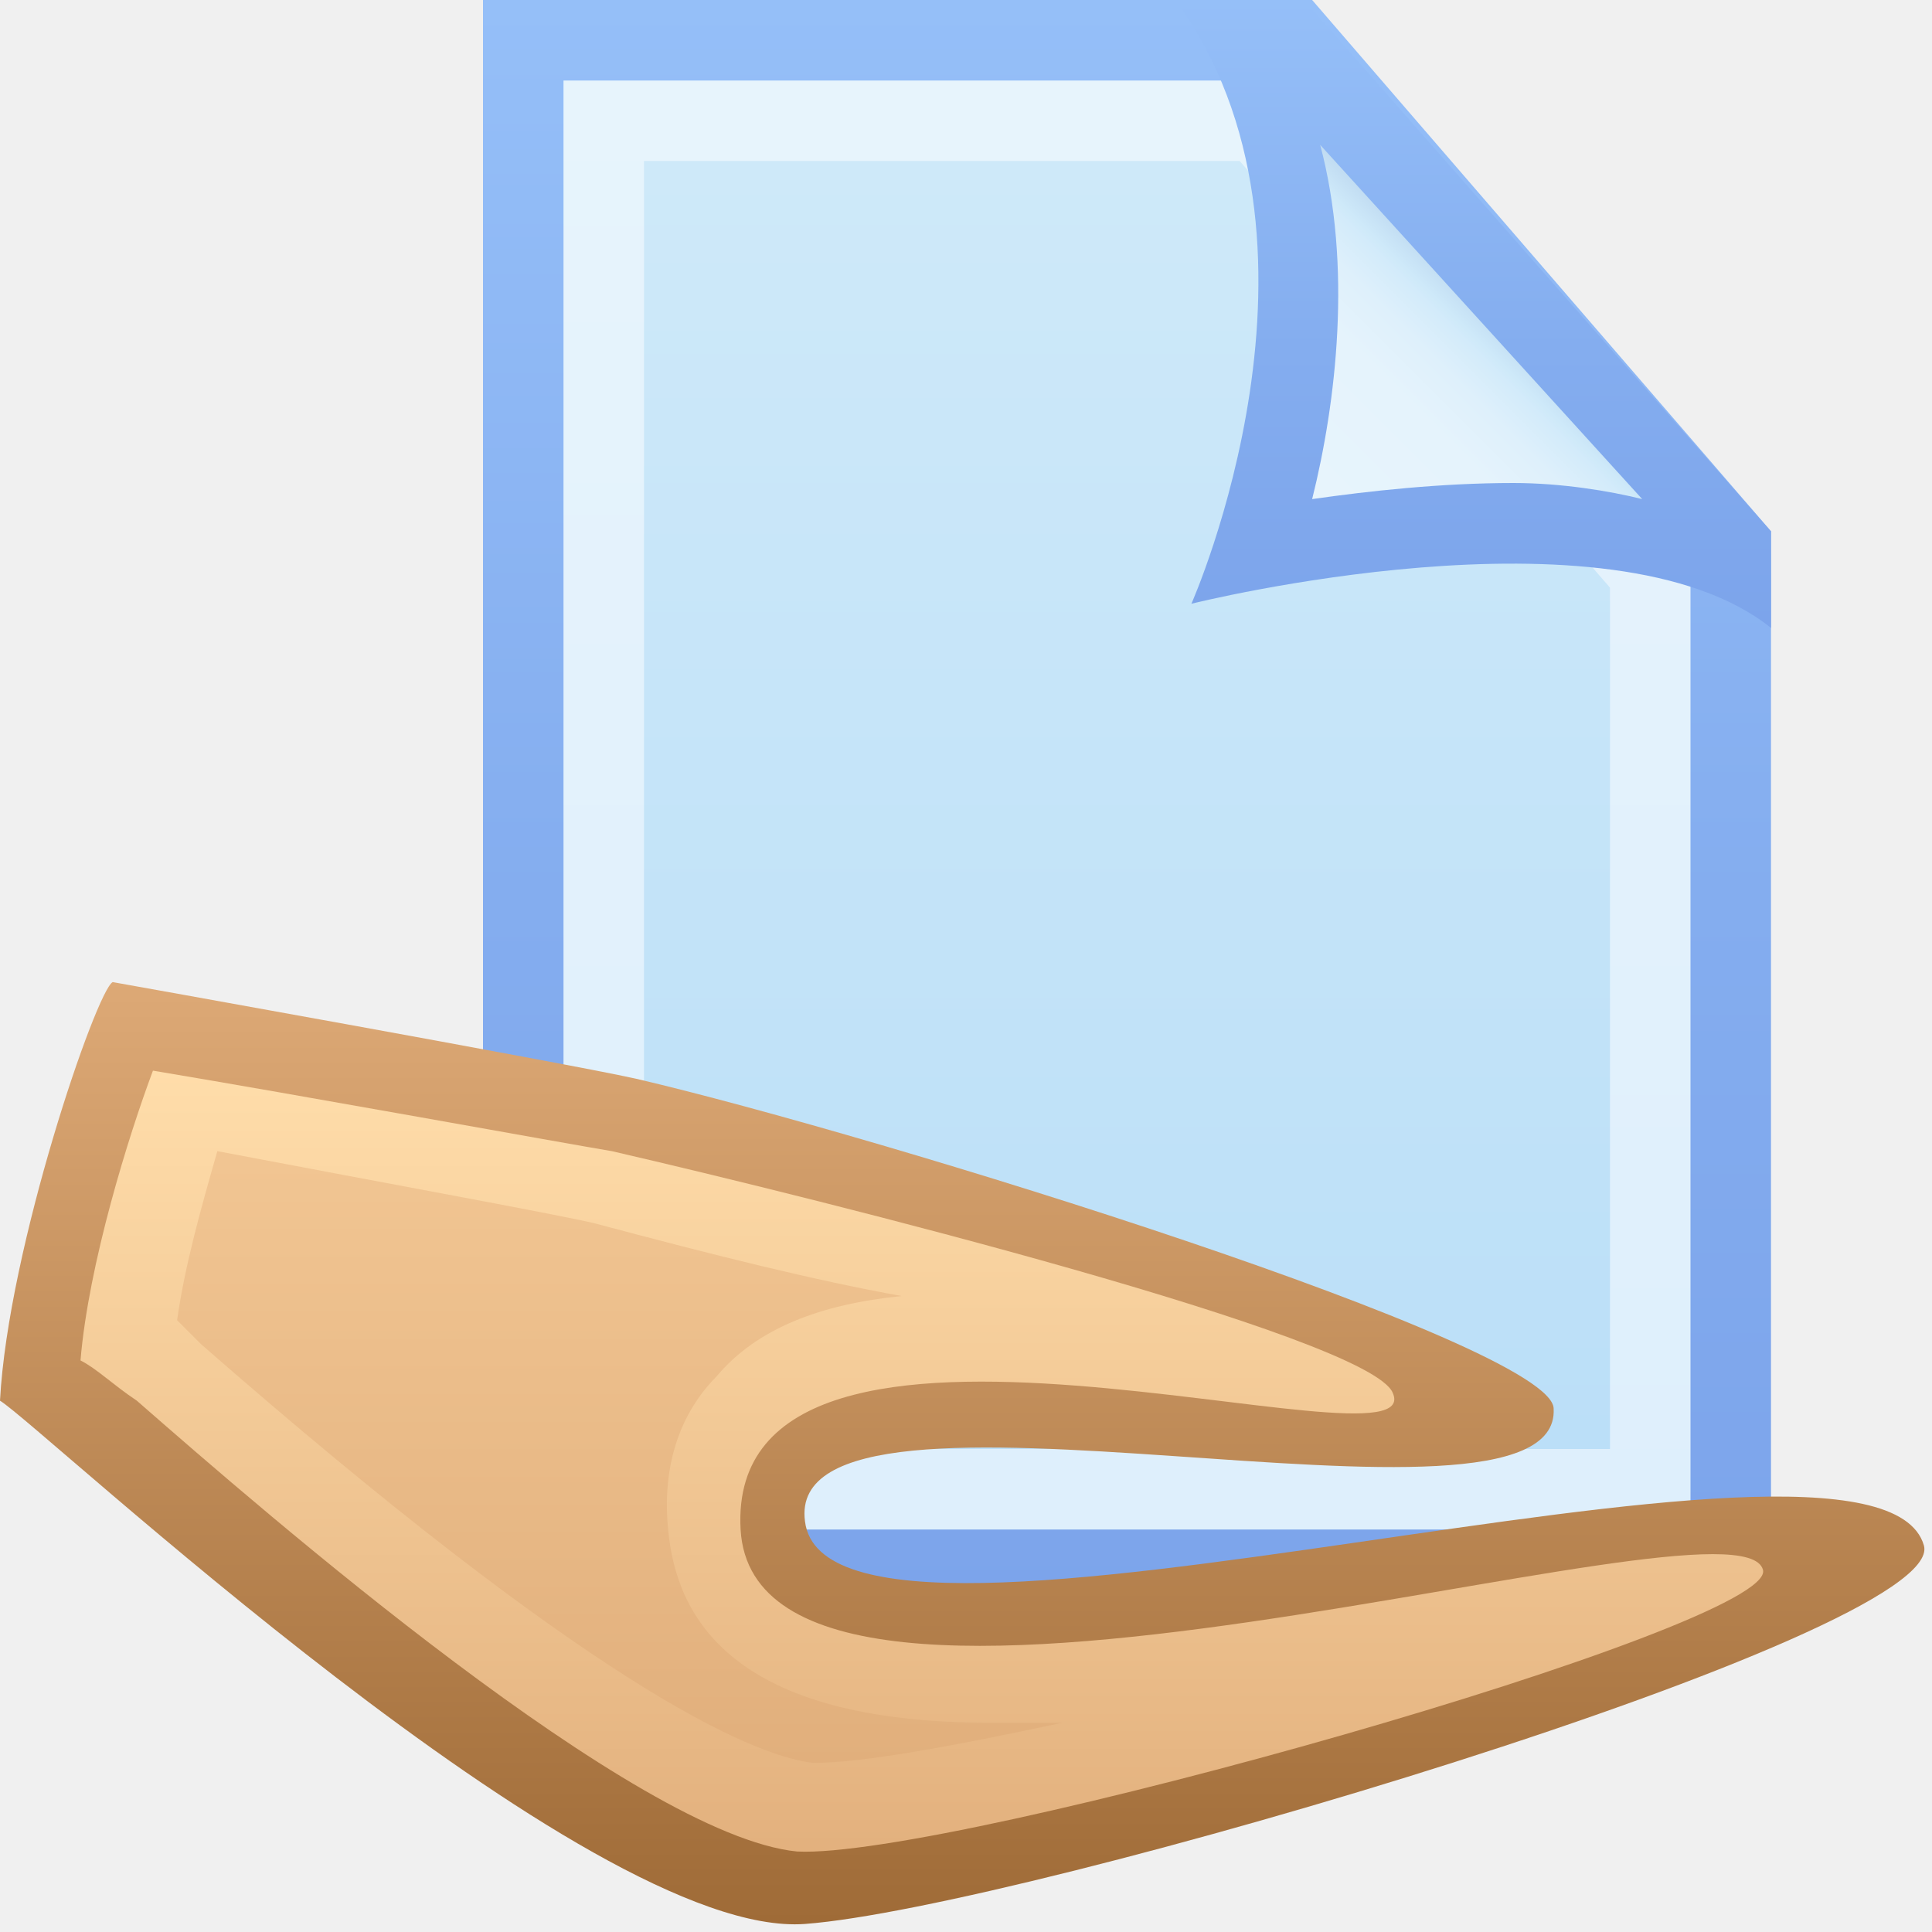
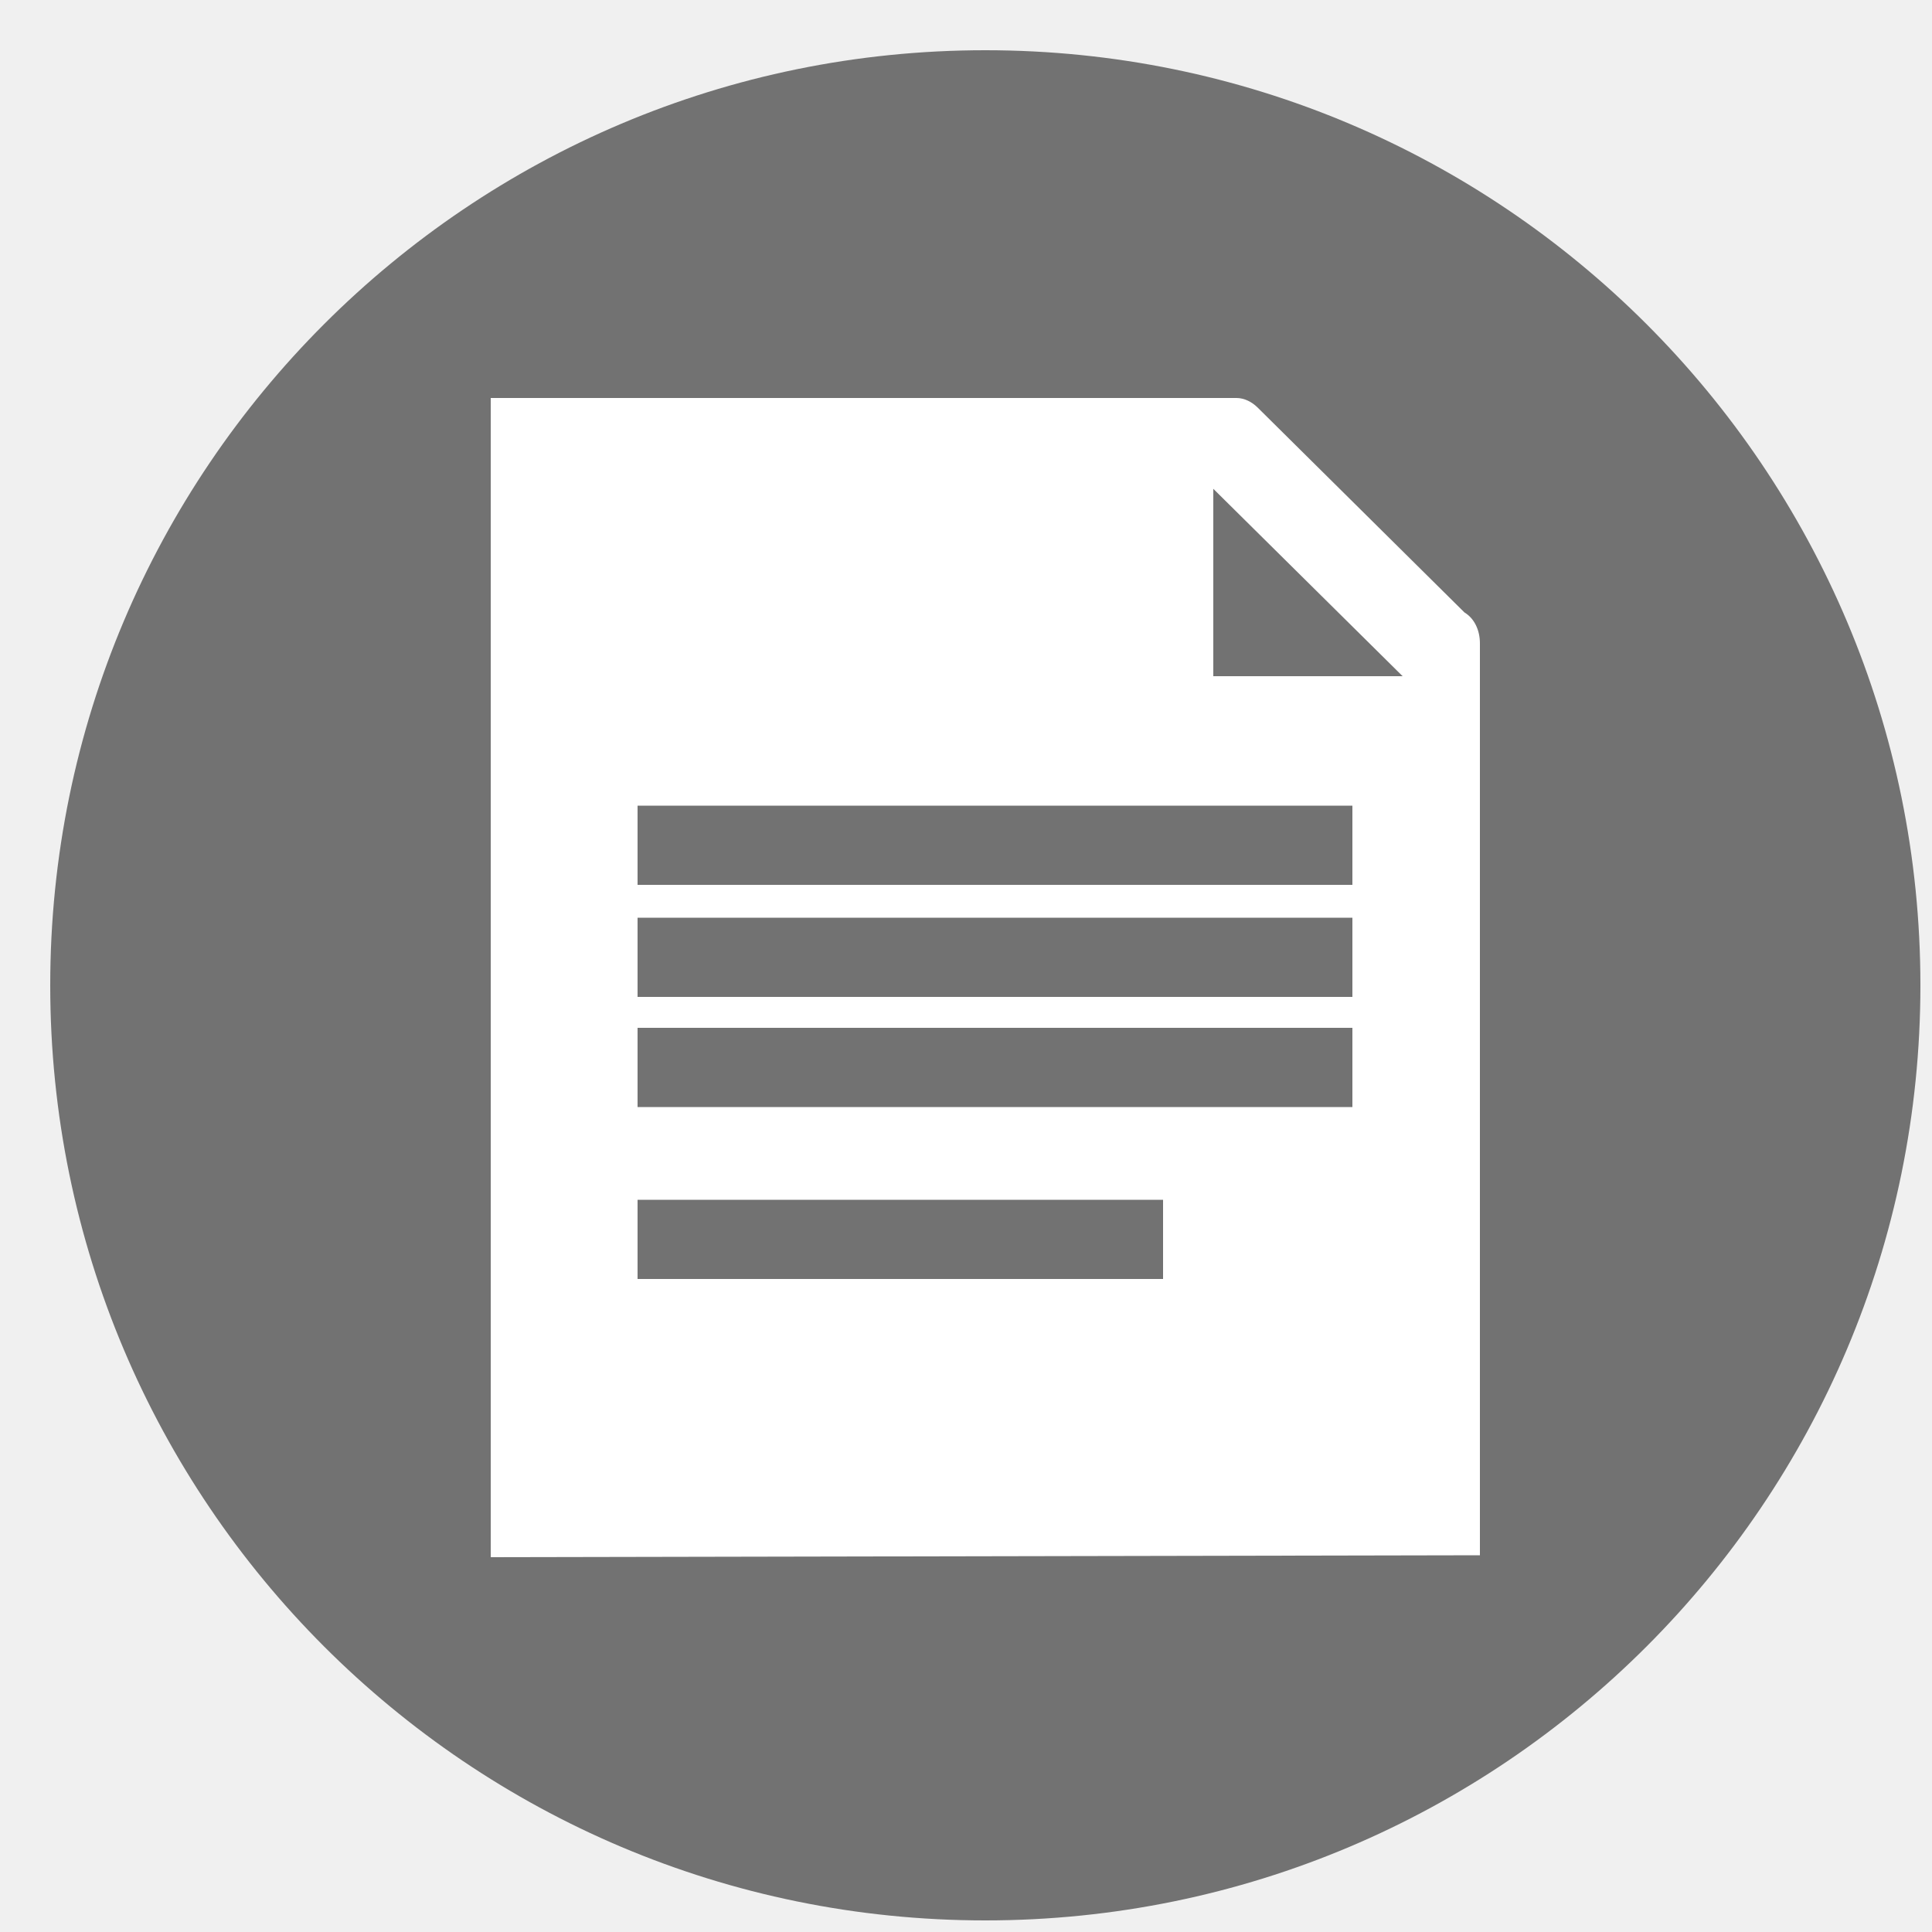
- <svg xmlns="http://www.w3.org/2000/svg" version="1.1" x="0px" y="0px" width="24px" height="24px" viewBox="0 0 24 24" style="overflow:visible;enable-background:new 0 0 24 24;" xml:space="preserve" preserveAspectRatio="xMinYMid meet">
-   <defs>
- </defs>
-   <linearGradient id="SVGID_1_" gradientUnits="userSpaceOnUse" x1="14.005" y1="0" x2="14.005" y2="20">
-     <stop offset="0" style="stop-color:#95BFF8" />
-     <stop offset="0.557" style="stop-color:#84ADEF" />
-     <stop offset="1" style="stop-color:#7CA4EB" />
-   </linearGradient>
-   <polygon style="fill:url(#SVGID_1_);" points="16.3,0 15.4,0 6.7,0 6,0 6,20 6.7,20 21.7,20 22,20 22,6.6 " />
-   <linearGradient id="SVGID_2_" gradientUnits="userSpaceOnUse" x1="14.005" y1="1" x2="14.005" y2="19">
-     <stop offset="0" style="stop-color:#E7F4FC" />
-     <stop offset="1" style="stop-color:#DEEFFC" />
-   </linearGradient>
-   <polygon style="fill:url(#SVGID_2_);" points="7,19 7,1 15.8,1 21,6.9 21,19 " />
-   <linearGradient id="SVGID_3_" gradientUnits="userSpaceOnUse" x1="14.005" y1="2" x2="14.005" y2="18">
-     <stop offset="0" style="stop-color:#CEE9F9" />
-     <stop offset="1" style="stop-color:#BBDFF8" />
-   </linearGradient>
-   <polygon style="fill:url(#SVGID_3_);" points="8,18 8,2 15.4,2 20,7.3 20,18 " />
-   <linearGradient id="SVGID_4_" gradientUnits="userSpaceOnUse" x1="18.31" y1="0" x2="18.31" y2="7.785">
-     <stop offset="0" style="stop-color:#95BFF8" />
-     <stop offset="0.557" style="stop-color:#84ADEF" />
-     <stop offset="1" style="stop-color:#7CA4EB" />
-   </linearGradient>
-   <path style="fill:url(#SVGID_4_);" d="M14.8,7.5c0,0,5.2-1.3,7.2,0.3c0-0.1,0-1.2,0-1.2L16.2,0c0,0-1.5,0-1.6,0  C16.8,3,14.8,7.5,14.8,7.5z" />
-   <linearGradient id="SVGID_5_" gradientUnits="userSpaceOnUse" x1="16.3" y1="6.162" x2="18.591" y2="3.871">
-     <stop offset="0" style="stop-color:#E7F4FC" />
-     <stop offset="0.518" style="stop-color:#E5F3FC" />
-     <stop offset="0.705" style="stop-color:#DEF0FB" />
-     <stop offset="0.837" style="stop-color:#D3EBFA" />
-     <stop offset="0.872" style="stop-color:#CEE9F9" />
-     <stop offset="1" style="stop-color:#BDD8F0" />
-   </linearGradient>
-   <path style="fill:url(#SVGID_5_);" d="M16.3,6.2c0.3-1.2,0.5-2.9,0.1-4.4l4,4.4C20,6.1,19.4,6,18.8,6C17.9,6,17,6.1,16.3,6.2z" />
-   <linearGradient id="SVGID_6_" gradientUnits="userSpaceOnUse" x1="11.967" y1="12.167" x2="11.967" y2="23.885">
-     <stop offset="0" style="stop-color:#DDA976" />
-     <stop offset="1" style="stop-color:#9F6B37" />
-   </linearGradient>
-   <path style="fill:url(#SVGID_6_);" d="M10,18.9c-0.3-2.2,9.4,0.5,9.3-1.4c0-0.8-8.4-3.4-11.4-4.1c-0.9-0.2-6.5-1.2-6.5-1.2  c-0.2,0.1-1.3,3.3-1.4,5.2c0.5,0.3,7.3,6.7,10,6.5c2.7-0.2,14.2-3.6,13.9-4.7C23.3,17.1,10.3,21.3,10,18.9z" />
-   <linearGradient id="SVGID_7_" gradientUnits="userSpaceOnUse" x1="11.489" y1="13.28" x2="11.489" y2="22.934">
-     <stop offset="0" style="stop-color:#FFDDAA" />
-     <stop offset="1" style="stop-color:#E3B17E" />
-   </linearGradient>
-   <path style="fill:url(#SVGID_7_);" d="M1.7,17.4C1.4,17.2,1.2,17,1,16.9c0.1-1.2,0.6-2.8,0.9-3.6c1.8,0.3,5.1,0.9,5.7,1  c2.6,0.6,9.4,2.3,9.7,3c0.5,1.1-8.3-1.9-8.1,1.7c0.2,3.5,12.4-0.6,12.7,0.5c0.2,0.7-10.1,3.6-12,3.5C7.9,22.8,3.3,18.8,1.7,17.4z" />
-   <linearGradient id="SVGID_8_" gradientUnits="userSpaceOnUse" x1="7.593" y1="14.414" x2="7.593" y2="21.934">
-     <stop offset="0" style="stop-color:#F1C592" />
-     <stop offset="1" style="stop-color:#E1AF7C" />
-   </linearGradient>
-   <path style="fill:url(#SVGID_8_);" d="M10.1,21.9c-0.8-0.1-2.8-1-7.6-5.2l-0.3-0.3c0.1-0.7,0.3-1.4,0.5-2.1c2.1,0.4,4.3,0.8,4.7,0.9  c1.5,0.4,2.7,0.7,3.8,0.9c-1,0.1-1.8,0.4-2.3,1c-0.3,0.3-0.7,0.9-0.6,1.9c0.1,1.1,0.8,2.4,4,2.4c0.3,0,0.6,0,0.9,0  C11.8,21.7,10.7,21.9,10.1,21.9L10.1,21.9z" />
+ <svg xmlns="http://www.w3.org/2000/svg" version="1.1" id="Layer_1" x="0px" y="0px" viewBox="0 0 100 100" style="enable-background:new 0 0 100 100;" xml:space="preserve">
+   <style type="text/css">
+ 	.st0{fill:#727272;}
+ 	.st1{fill:#FFFFFF;}
+ </style>
+   <circle class="st0" cx="51" cy="51" r="48.4" />
+   <path class="st1" d="M76.6,80.5V33.3c0-0.7-0.3-1.3-0.8-1.6L65.1,21.1c-0.3-0.3-0.7-0.5-1.1-0.5c-0.1,0-0.3,0-0.4,0H25.4v60  L76.6,80.5L76.6,80.5z M33,62.1h27.2v4.1H33V62.1z M70,45.8H33v-4.1h37V45.8z M70,51.6H33v-4.1h37V51.6z M70,57.3H33v-4.1h37V57.3z   M72.6,35h-9.8v-9.7L72.6,35z" />
</svg>
